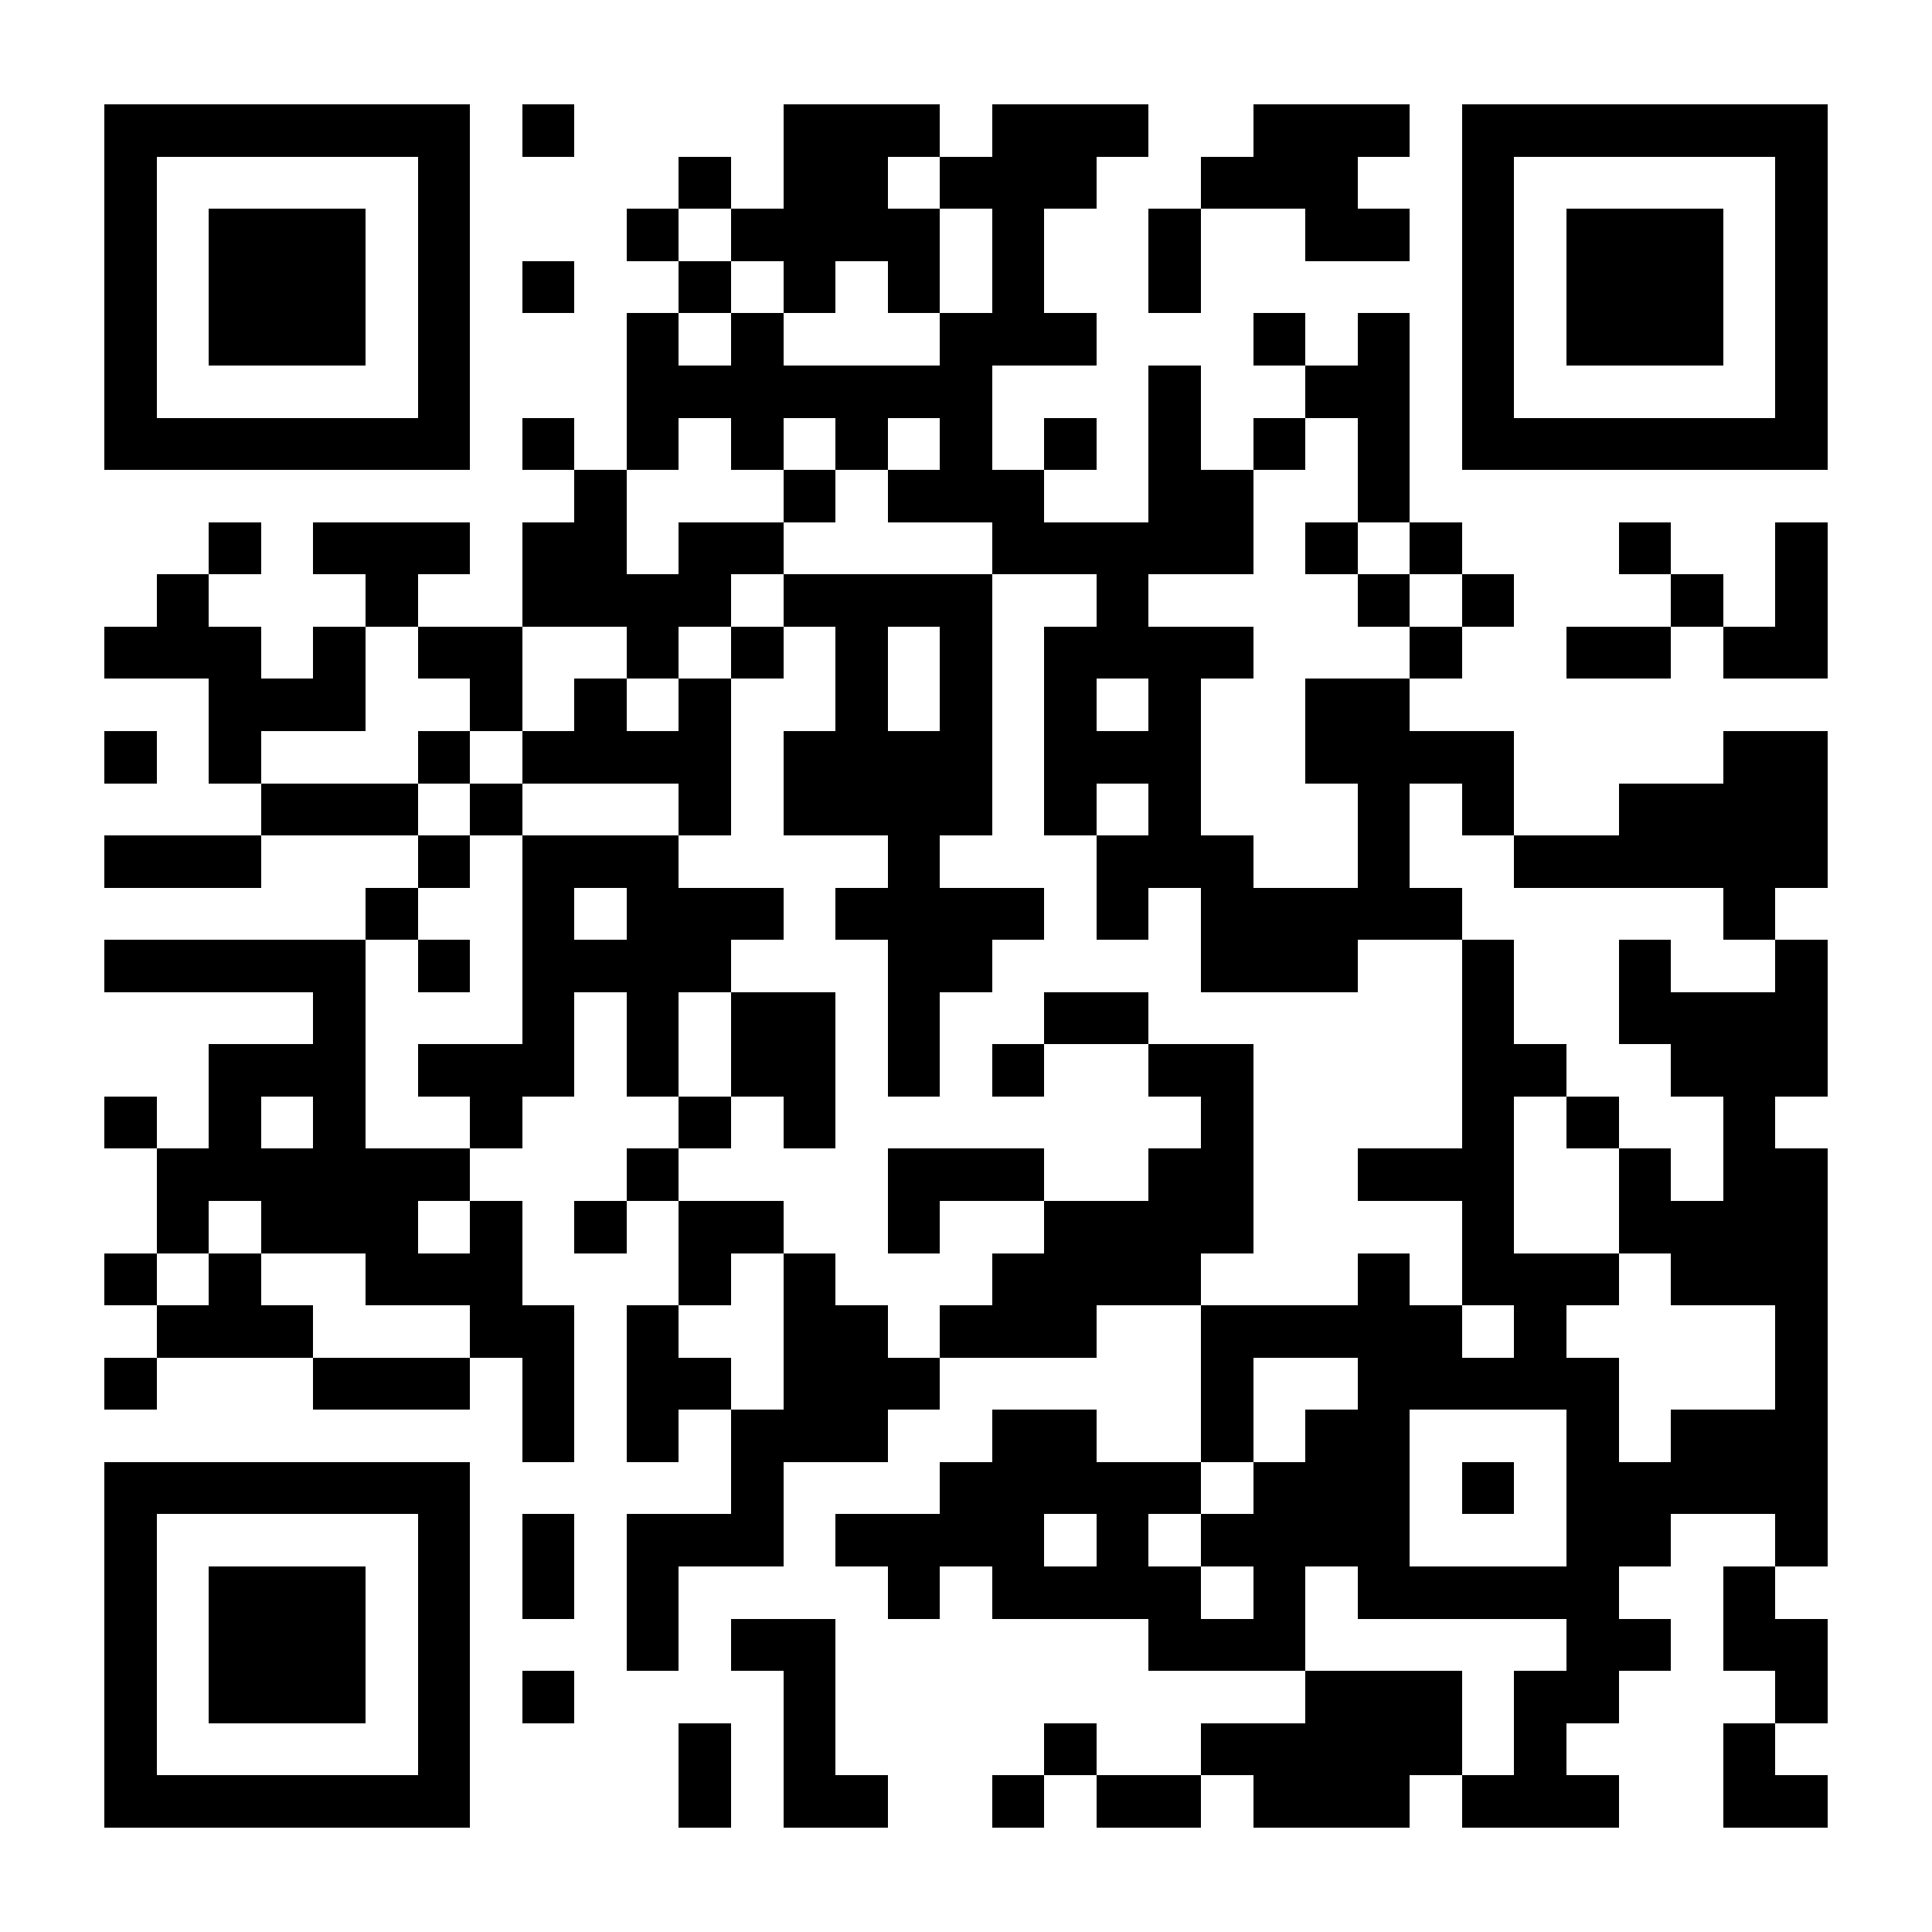
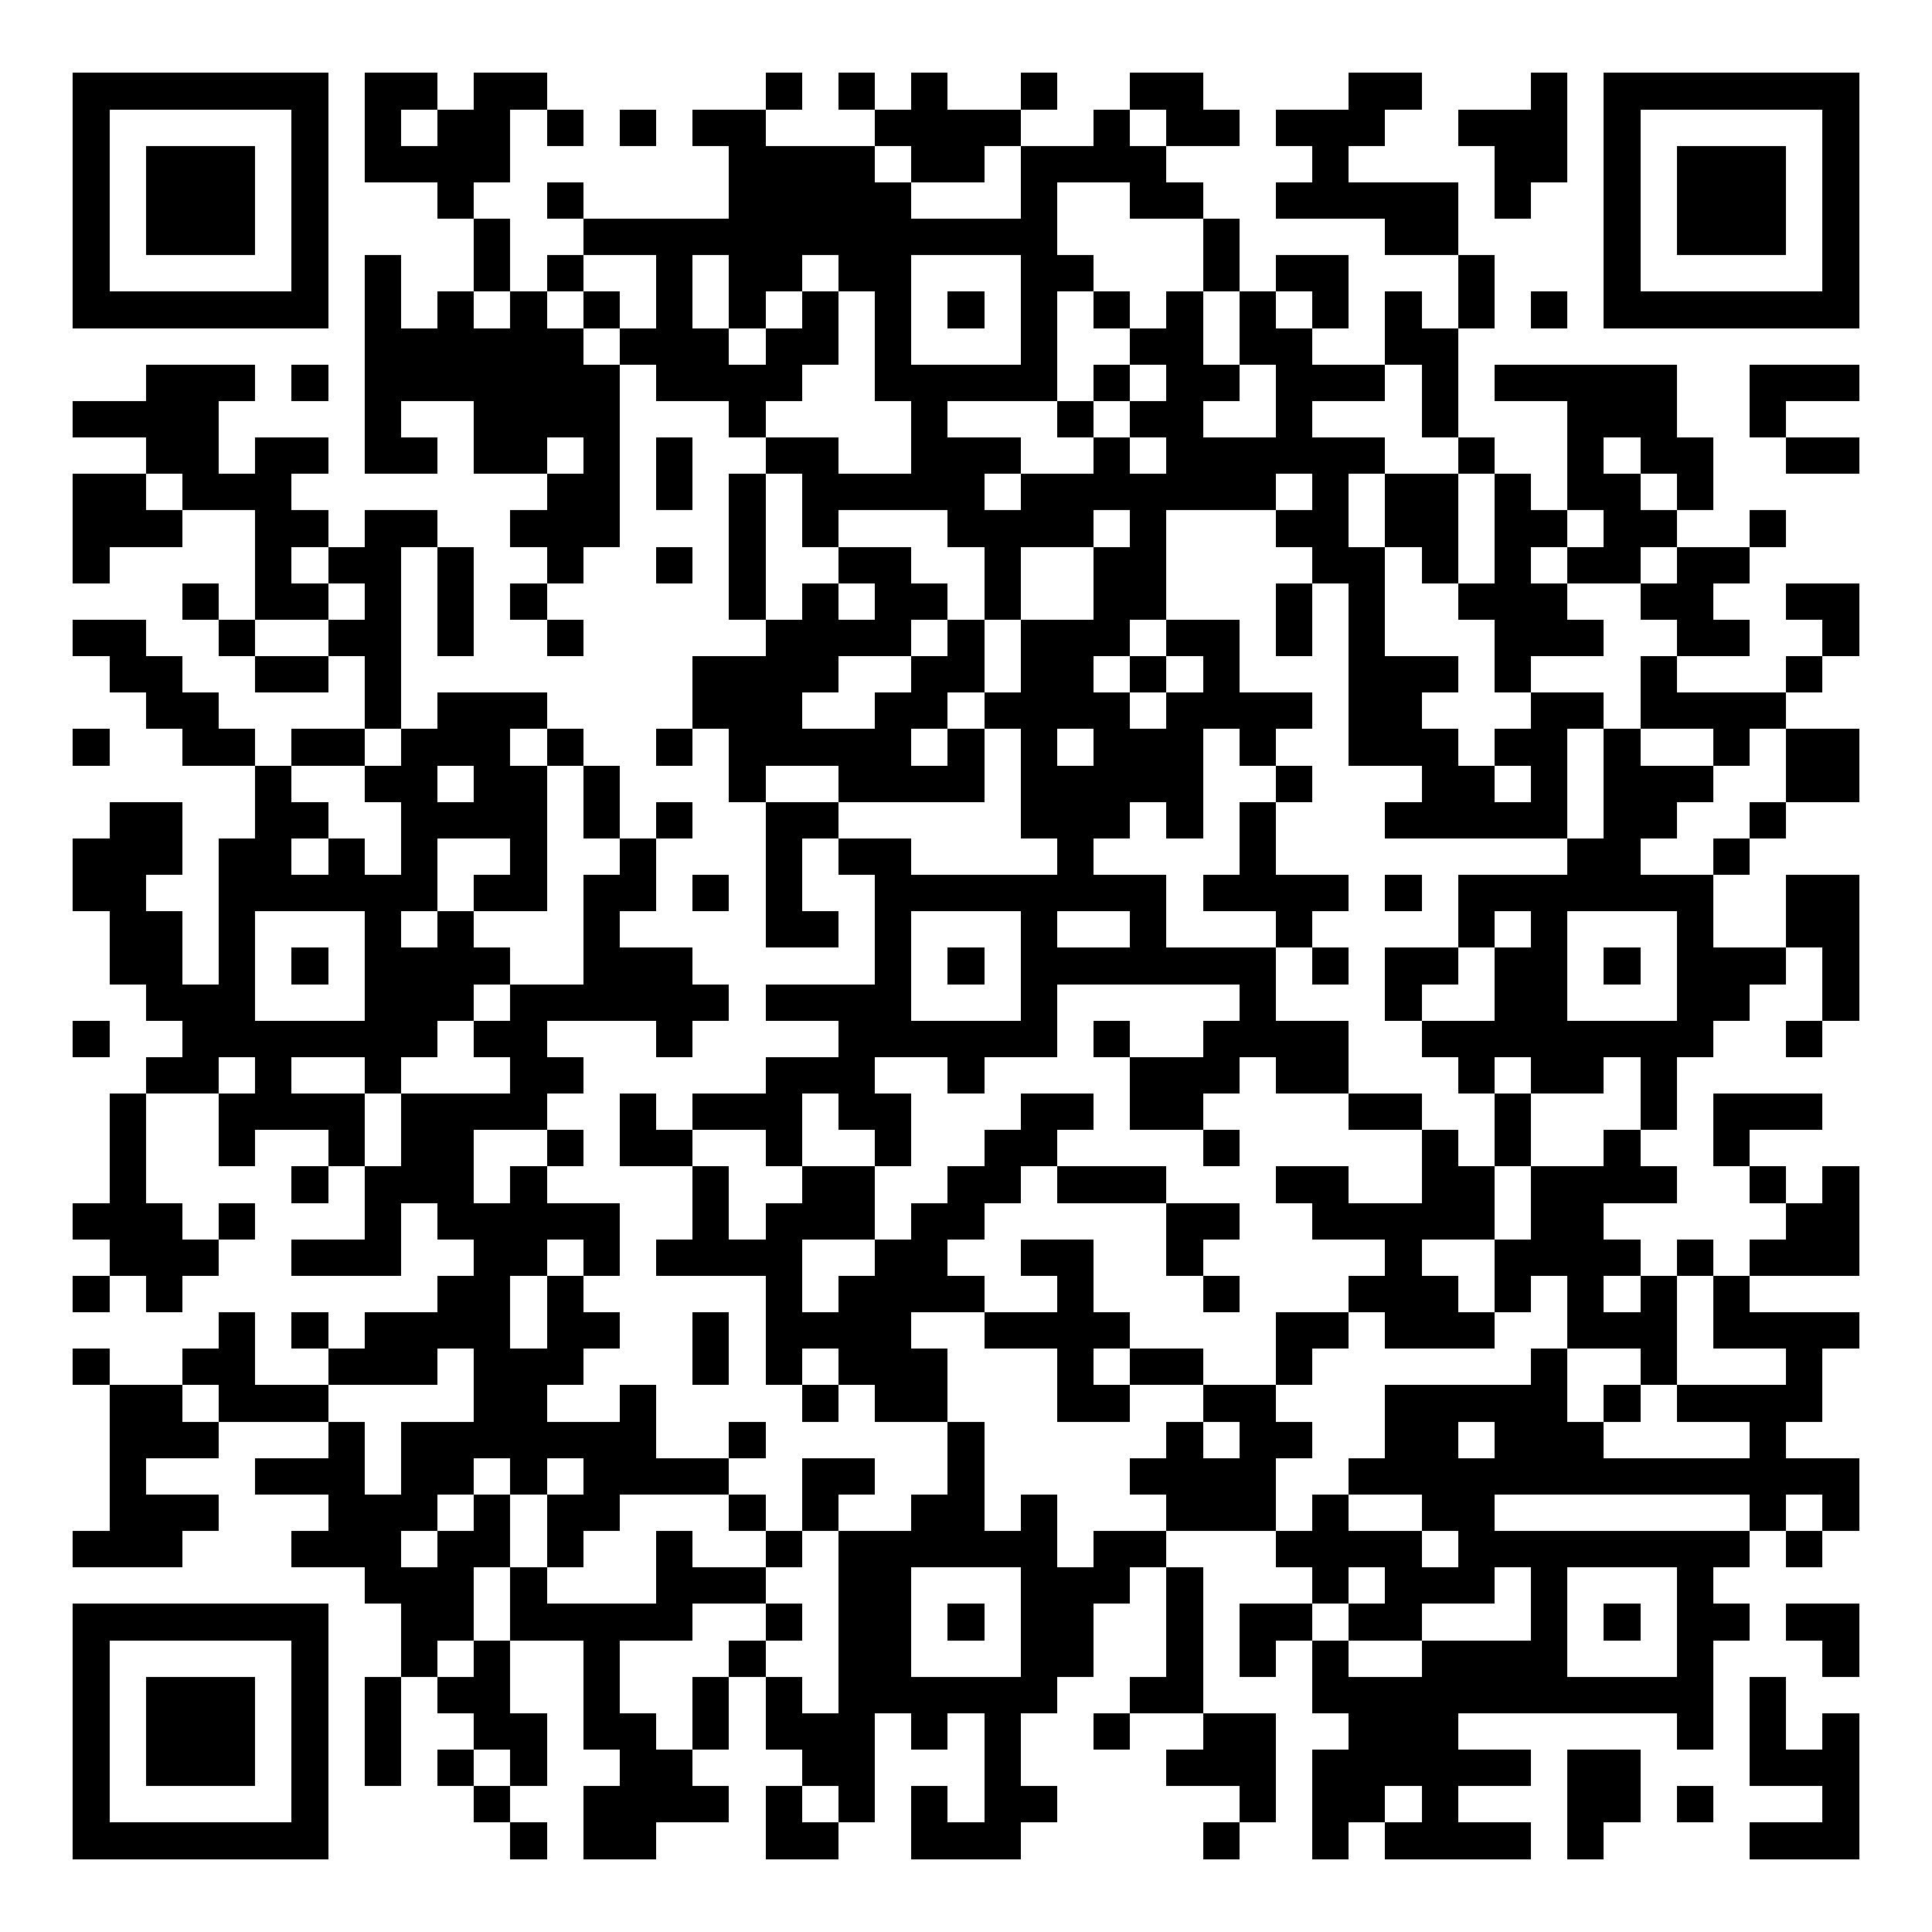
- <svg xmlns="http://www.w3.org/2000/svg" width="512" height="512" viewBox="0 0 37 37" shape-rendering="crispEdges">
-   <path fill="#ffffff" d="M0 0h37v37H0z" />
-   <path stroke="#000000" d="M2 2.5h7m1 0h1m4 0h3m1 0h3m2 0h3m1 0h7M2 3.5h1m5 0h1m4 0h1m1 0h2m1 0h3m2 0h3m2 0h1m5 0h1M2 4.5h1m1 0h3m1 0h1m3 0h1m1 0h4m1 0h1m2 0h1m2 0h2m1 0h1m1 0h3m1 0h1M2 5.5h1m1 0h3m1 0h1m1 0h1m2 0h1m1 0h1m1 0h1m1 0h1m2 0h1m5 0h1m1 0h3m1 0h1M2 6.5h1m1 0h3m1 0h1m3 0h1m1 0h1m3 0h3m3 0h1m1 0h1m1 0h1m1 0h3m1 0h1M2 7.5h1m5 0h1m3 0h7m3 0h1m2 0h2m1 0h1m5 0h1M2 8.5h7m1 0h1m1 0h1m1 0h1m1 0h1m1 0h1m1 0h1m1 0h1m1 0h1m1 0h1m1 0h7M11 9.5h1m3 0h1m1 0h3m2 0h2m2 0h1M4 10.5h1m1 0h3m1 0h2m1 0h2m4 0h5m1 0h1m1 0h1m3 0h1m2 0h1M3 11.5h1m3 0h1m2 0h4m1 0h4m2 0h1m4 0h1m1 0h1m3 0h1m1 0h1M2 12.5h3m1 0h1m1 0h2m2 0h1m1 0h1m1 0h1m1 0h1m1 0h4m3 0h1m2 0h2m1 0h2M4 13.5h3m2 0h1m1 0h1m1 0h1m2 0h1m1 0h1m1 0h1m1 0h1m2 0h2M2 14.5h1m1 0h1m3 0h1m1 0h4m1 0h4m1 0h3m2 0h4m4 0h2M5 15.5h3m1 0h1m3 0h1m1 0h4m1 0h1m1 0h1m3 0h1m1 0h1m2 0h4M2 16.5h3m3 0h1m1 0h3m4 0h1m3 0h3m2 0h1m2 0h6M7 17.5h1m2 0h1m1 0h3m1 0h4m1 0h1m1 0h5m5 0h1M2 18.5h5m1 0h1m1 0h4m3 0h2m4 0h3m2 0h1m2 0h1m2 0h1M6 19.5h1m3 0h1m1 0h1m1 0h2m1 0h1m2 0h2m6 0h1m2 0h4M4 20.5h3m1 0h3m1 0h1m1 0h2m1 0h1m1 0h1m2 0h2m4 0h2m2 0h3M2 21.5h1m1 0h1m1 0h1m2 0h1m3 0h1m1 0h1m7 0h1m4 0h1m1 0h1m2 0h1M3 22.5h6m3 0h1m4 0h3m2 0h2m2 0h3m2 0h1m1 0h2M3 23.5h1m1 0h3m1 0h1m1 0h1m1 0h2m2 0h1m2 0h4m4 0h1m2 0h4M2 24.5h1m1 0h1m2 0h3m3 0h1m1 0h1m3 0h4m3 0h1m1 0h3m1 0h3M3 25.5h3m3 0h2m1 0h1m2 0h2m1 0h3m2 0h5m1 0h1m4 0h1M2 26.5h1m3 0h3m1 0h1m1 0h2m1 0h3m5 0h1m2 0h5m3 0h1M10 27.5h1m1 0h1m1 0h3m2 0h2m2 0h1m1 0h2m3 0h1m1 0h3M2 28.5h7m5 0h1m3 0h5m1 0h3m1 0h1m1 0h5M2 29.5h1m5 0h1m1 0h1m1 0h3m1 0h4m1 0h1m1 0h4m3 0h2m2 0h1M2 30.5h1m1 0h3m1 0h1m1 0h1m1 0h1m4 0h1m1 0h4m1 0h1m1 0h5m2 0h1M2 31.5h1m1 0h3m1 0h1m3 0h1m1 0h2m6 0h3m5 0h2m1 0h2M2 32.5h1m1 0h3m1 0h1m1 0h1m4 0h1m9 0h3m1 0h2m3 0h1M2 33.5h1m5 0h1m4 0h1m1 0h1m4 0h1m2 0h5m1 0h1m3 0h1M2 34.5h7m4 0h1m1 0h2m2 0h1m1 0h2m1 0h3m1 0h3m2 0h2" />
+ <svg xmlns="http://www.w3.org/2000/svg" width="512" height="512" viewBox="0 0 53 53" shape-rendering="crispEdges">
+   <path fill="#ffffff" d="M0 0h53v53H0z" />
+   <path stroke="#000000" d="M2 2.5h7m1 0h2m1 0h2m6 0h1m1 0h1m1 0h1m2 0h1m2 0h2m4 0h2m3 0h1m1 0h7M2 3.5h1m5 0h1m1 0h1m1 0h2m1 0h1m1 0h1m1 0h2m3 0h4m2 0h1m1 0h2m1 0h3m2 0h3m1 0h1m5 0h1M2 4.5h1m1 0h3m1 0h1m1 0h4m6 0h4m1 0h2m1 0h4m4 0h1m4 0h2m1 0h1m1 0h3m1 0h1M2 5.5h1m1 0h3m1 0h1m3 0h1m2 0h1m4 0h5m3 0h1m2 0h2m2 0h5m1 0h1m2 0h1m1 0h3m1 0h1M2 6.5h1m1 0h3m1 0h1m4 0h1m2 0h13m4 0h1m4 0h2m4 0h1m1 0h3m1 0h1M2 7.5h1m5 0h1m1 0h1m2 0h1m1 0h1m2 0h1m1 0h2m1 0h2m3 0h2m3 0h1m1 0h2m3 0h1m3 0h1m5 0h1M2 8.5h7m1 0h1m1 0h1m1 0h1m1 0h1m1 0h1m1 0h1m1 0h1m1 0h1m1 0h1m1 0h1m1 0h1m1 0h1m1 0h1m1 0h1m1 0h1m1 0h1m1 0h1m1 0h7M10 9.5h6m1 0h3m1 0h2m1 0h1m3 0h1m2 0h2m1 0h2m2 0h2M4 10.5h3m1 0h1m1 0h7m1 0h4m2 0h5m1 0h1m1 0h2m1 0h3m1 0h1m1 0h5m2 0h3M2 11.5h4m4 0h1m2 0h4m3 0h1m4 0h1m3 0h1m1 0h2m2 0h1m3 0h1m3 0h3m2 0h1M4 12.5h2m1 0h2m1 0h2m1 0h2m1 0h1m1 0h1m2 0h2m2 0h3m2 0h1m1 0h6m2 0h1m2 0h1m1 0h2m2 0h2M2 13.5h2m1 0h3m7 0h2m1 0h1m1 0h1m1 0h5m1 0h7m1 0h1m1 0h2m1 0h1m1 0h2m1 0h1M2 14.5h3m2 0h2m1 0h2m2 0h3m3 0h1m1 0h1m3 0h4m1 0h1m3 0h2m1 0h2m1 0h2m1 0h2m2 0h1M2 15.5h1m4 0h1m1 0h2m1 0h1m2 0h1m2 0h1m1 0h1m2 0h2m2 0h1m2 0h2m4 0h2m1 0h1m1 0h1m1 0h2m1 0h2M5 16.5h1m1 0h2m1 0h1m1 0h1m1 0h1m5 0h1m1 0h1m1 0h2m1 0h1m2 0h2m3 0h1m1 0h1m2 0h3m2 0h2m2 0h2M2 17.5h2m2 0h1m2 0h2m1 0h1m2 0h1m5 0h4m1 0h1m1 0h3m1 0h2m1 0h1m1 0h1m3 0h3m2 0h2m2 0h1M3 18.5h2m2 0h2m1 0h1m8 0h4m2 0h2m1 0h2m1 0h1m1 0h1m3 0h3m1 0h1m3 0h1m3 0h1M4 19.5h2m4 0h1m1 0h3m4 0h3m2 0h2m1 0h4m1 0h4m1 0h2m3 0h2m1 0h4M2 20.5h1m2 0h2m1 0h2m1 0h3m1 0h1m2 0h1m1 0h5m1 0h1m1 0h1m1 0h3m1 0h1m2 0h3m1 0h2m1 0h1m2 0h1m1 0h2M7 21.5h1m2 0h2m1 0h2m1 0h1m3 0h1m2 0h4m1 0h5m2 0h1m3 0h2m1 0h1m1 0h3m2 0h2M3 22.5h2m2 0h2m2 0h4m1 0h1m1 0h1m2 0h2m5 0h3m1 0h1m1 0h1m3 0h5m1 0h2m2 0h1M2 23.5h3m1 0h2m1 0h1m1 0h1m2 0h1m2 0h1m3 0h1m1 0h2m4 0h1m4 0h1m8 0h2m2 0h1M2 24.5h2m2 0h6m1 0h2m1 0h2m1 0h1m1 0h1m2 0h8m1 0h4m1 0h1m1 0h7m2 0h2M3 25.5h2m1 0h1m3 0h1m1 0h1m3 0h1m4 0h2m1 0h1m3 0h1m2 0h1m3 0h1m4 0h1m1 0h1m3 0h1m2 0h2M3 26.5h2m1 0h1m1 0h1m1 0h4m2 0h3m5 0h1m1 0h1m1 0h7m1 0h1m1 0h2m1 0h2m1 0h1m1 0h3m1 0h1M4 27.5h3m3 0h3m1 0h6m1 0h4m3 0h1m5 0h1m3 0h1m2 0h2m3 0h2m2 0h1M2 28.5h1m2 0h7m1 0h2m3 0h1m4 0h6m1 0h1m2 0h4m2 0h8m2 0h1M4 29.5h2m1 0h1m2 0h1m3 0h2m5 0h3m2 0h1m4 0h3m1 0h2m3 0h1m1 0h2m1 0h1M3 30.5h1m2 0h4m1 0h4m2 0h1m1 0h3m1 0h2m3 0h2m1 0h2m4 0h2m2 0h1m3 0h1m1 0h3M3 31.5h1m2 0h1m2 0h1m1 0h2m2 0h1m1 0h2m2 0h1m2 0h1m2 0h2m4 0h1m5 0h1m1 0h1m2 0h1m2 0h1M3 32.5h1m4 0h1m1 0h3m1 0h1m4 0h1m2 0h2m2 0h2m1 0h3m3 0h2m2 0h2m1 0h4m2 0h1m1 0h1M2 33.5h3m1 0h1m3 0h1m1 0h5m2 0h1m1 0h3m1 0h2m5 0h2m2 0h5m1 0h2m5 0h2M3 34.5h3m2 0h3m2 0h2m1 0h1m1 0h4m2 0h2m2 0h2m2 0h1m5 0h1m2 0h4m1 0h1m1 0h3M2 35.5h1m1 0h1m7 0h2m1 0h1m5 0h1m1 0h4m2 0h1m3 0h1m3 0h3m1 0h1m1 0h1m1 0h1m1 0h1M6 36.5h1m1 0h1m1 0h4m1 0h2m2 0h1m1 0h4m2 0h4m4 0h2m1 0h3m2 0h3m1 0h4M2 37.5h1m2 0h2m2 0h3m1 0h3m3 0h1m1 0h1m1 0h3m3 0h1m1 0h2m2 0h1m6 0h1m2 0h1m3 0h1M3 38.5h2m1 0h3m4 0h2m2 0h1m4 0h1m1 0h2m3 0h2m2 0h2m3 0h5m1 0h1m1 0h4M3 39.5h3m3 0h1m1 0h7m2 0h1m5 0h1m5 0h1m1 0h2m2 0h2m1 0h3m4 0h1M3 40.5h1m3 0h3m1 0h2m1 0h1m1 0h4m2 0h2m2 0h1m4 0h4m2 0h14M3 41.5h3m3 0h3m1 0h1m1 0h2m3 0h1m1 0h1m2 0h2m1 0h1m3 0h3m1 0h1m2 0h2m7 0h1m1 0h1M2 42.5h3m3 0h3m1 0h2m1 0h1m2 0h1m2 0h1m1 0h6m1 0h2m3 0h4m1 0h8m1 0h1M10 43.5h3m1 0h1m3 0h3m2 0h2m3 0h3m1 0h1m3 0h1m1 0h3m1 0h1m3 0h1M2 44.5h7m2 0h2m1 0h5m2 0h1m1 0h2m1 0h1m1 0h2m2 0h1m1 0h2m1 0h2m3 0h1m1 0h1m1 0h2m1 0h2M2 45.5h1m5 0h1m2 0h1m1 0h1m2 0h1m3 0h1m2 0h2m3 0h2m2 0h1m1 0h1m1 0h1m2 0h4m3 0h1m3 0h1M2 46.5h1m1 0h3m1 0h1m1 0h1m1 0h2m2 0h1m2 0h1m1 0h1m1 0h6m2 0h2m3 0h11m1 0h1M2 47.5h1m1 0h3m1 0h1m1 0h1m2 0h2m1 0h2m1 0h1m1 0h3m1 0h1m1 0h1m2 0h1m2 0h2m2 0h3m6 0h1m1 0h1m1 0h1M2 48.5h1m1 0h3m1 0h1m1 0h1m1 0h1m1 0h1m2 0h2m3 0h2m3 0h1m4 0h3m1 0h6m1 0h2m3 0h3M2 49.5h1m5 0h1m4 0h1m2 0h4m1 0h1m1 0h1m1 0h1m1 0h2m5 0h1m1 0h2m1 0h1m3 0h2m1 0h1m3 0h1M2 50.5h7m5 0h1m1 0h2m3 0h2m2 0h3m5 0h1m2 0h1m1 0h4m1 0h1m4 0h3" />
</svg>
